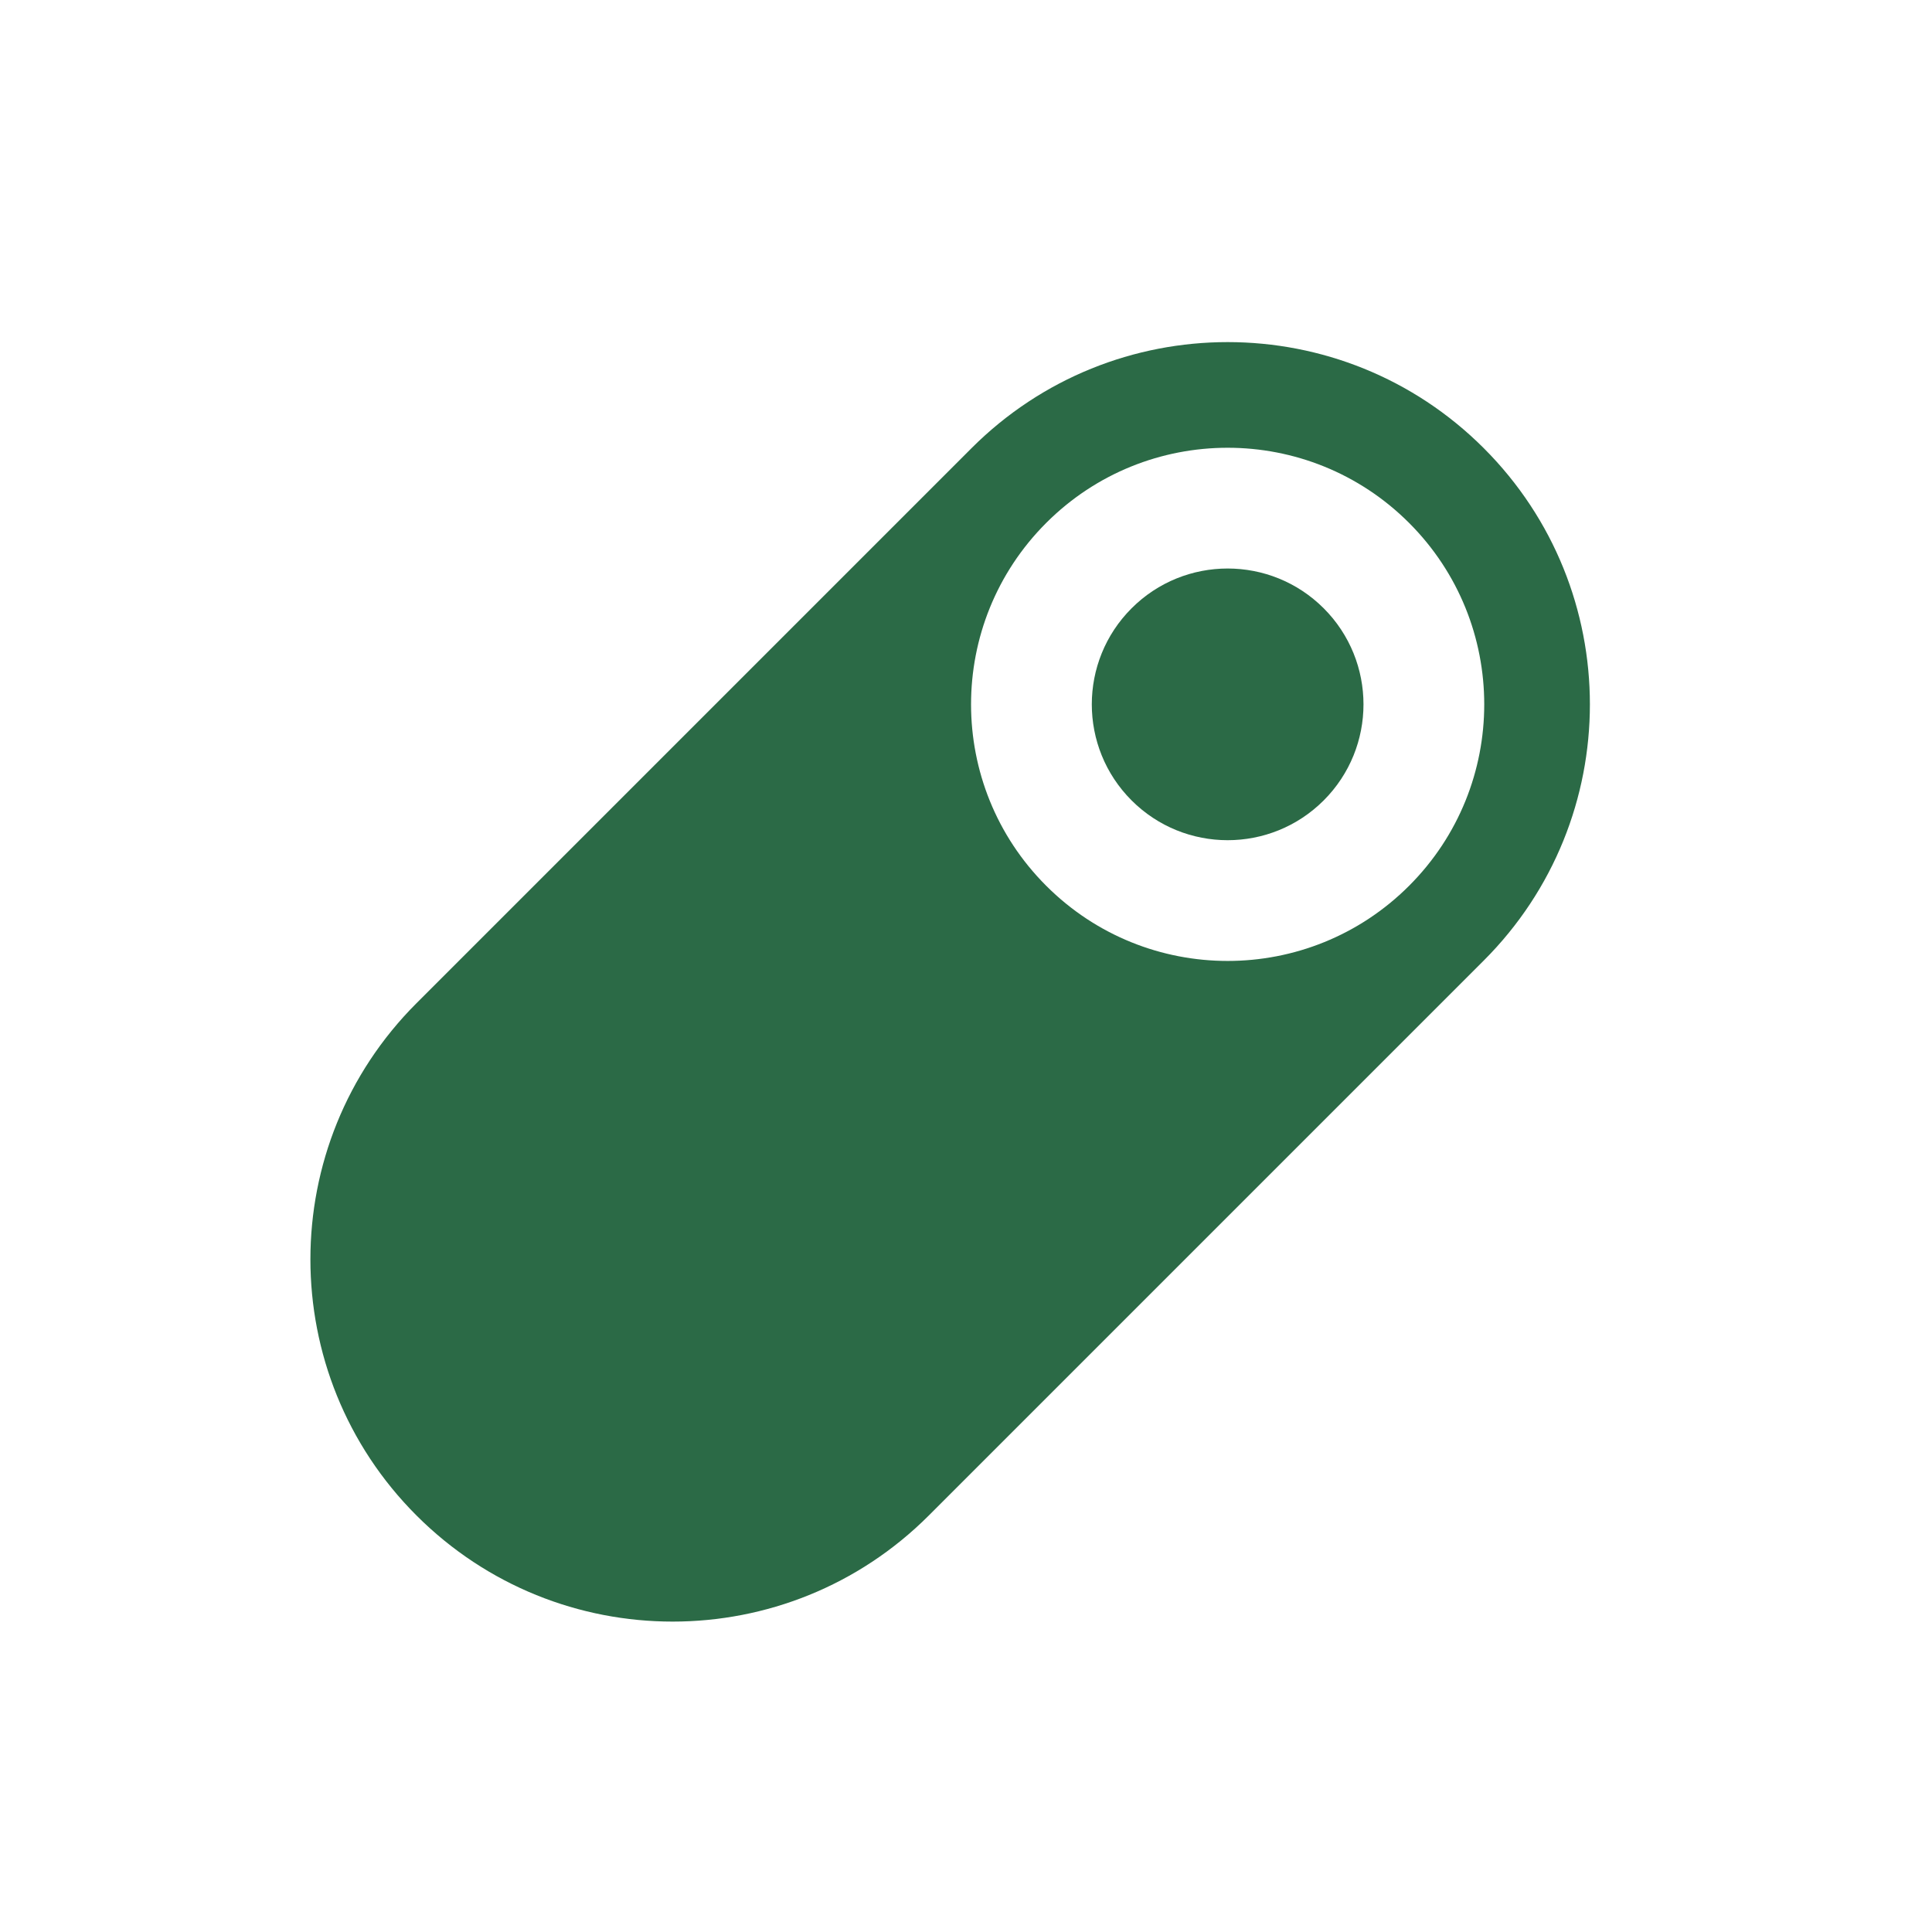
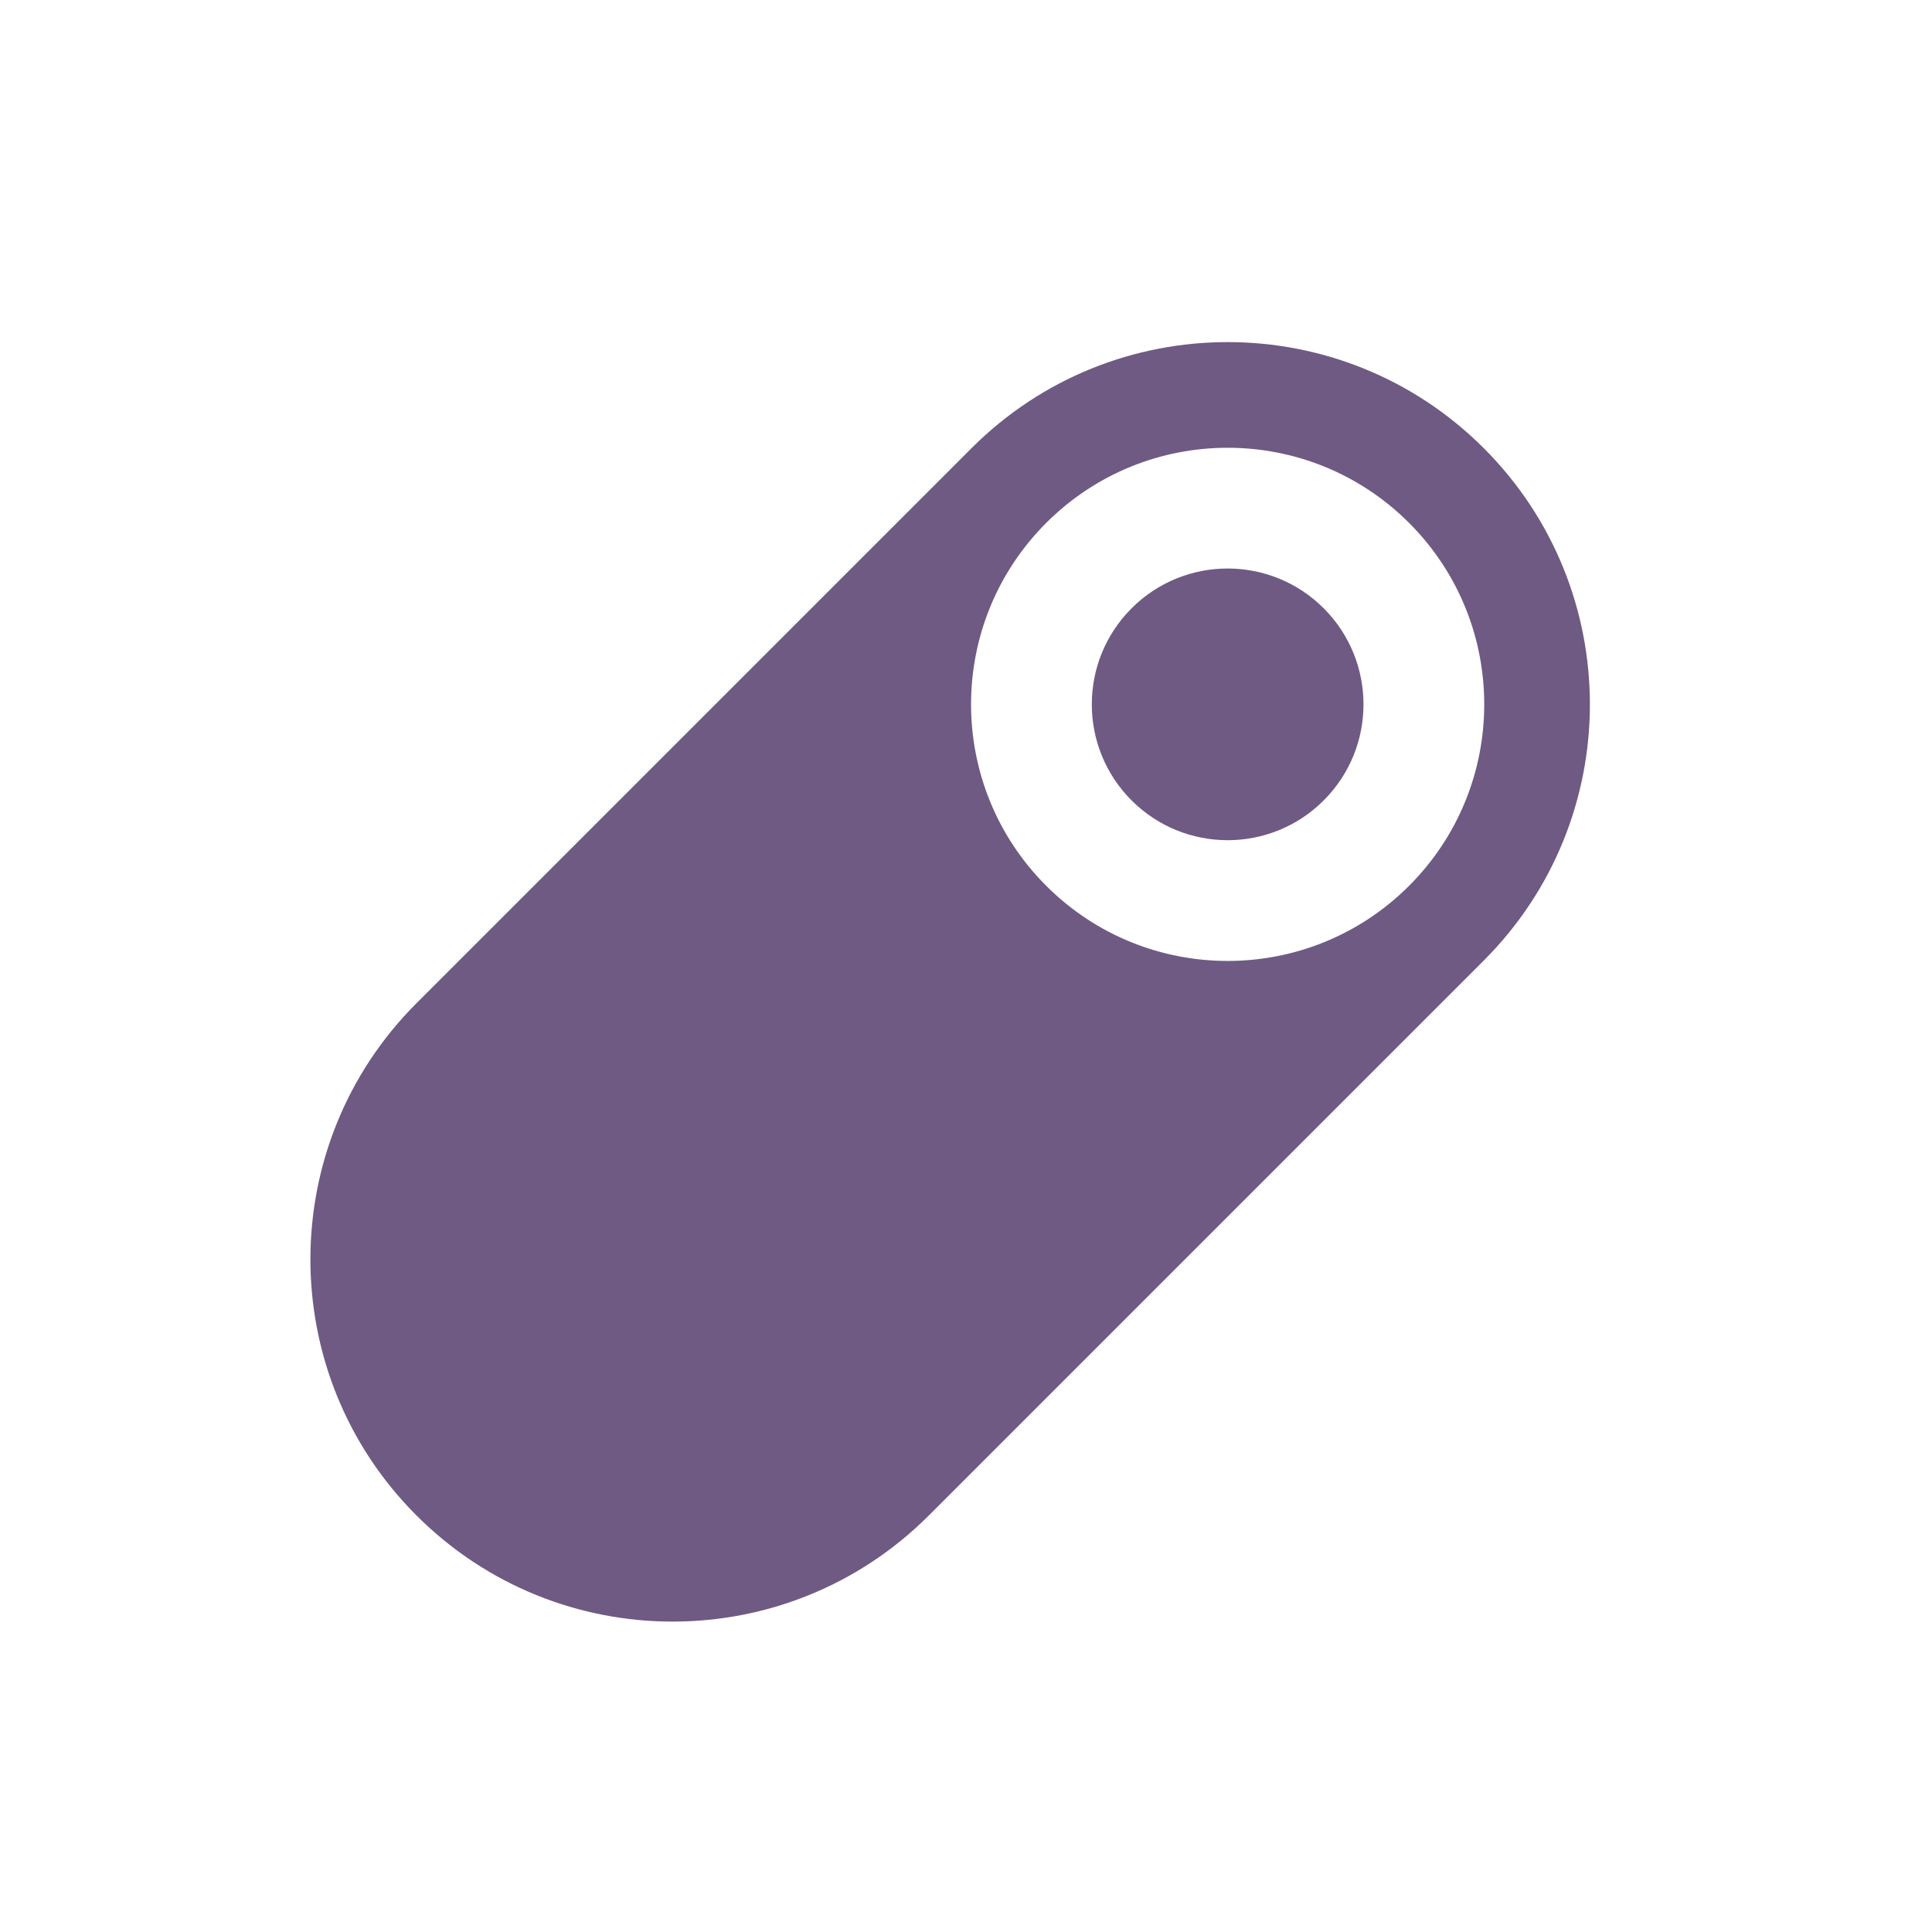
<svg xmlns="http://www.w3.org/2000/svg" viewBox="0 0 256 256">
  <g transform="translate(-2.1 2.1) rotate(-45 128 128)">
-     <path fill="#2B6A46" fill-rule="evenodd" d="M76,80 H180 A48,48 0 0 1 180,176 H76 A48,48 0 0 1 76,80 Z M180,94 A34,34 0 1 0 180,162 A34,34 0 1 0 180,94 Z" />
-     <path fill="#2B6A46" d="M162,128 A18,18 0 1 0 198,128 A18,18 0 1 0 162,128 Z" />
+     <path fill="#6E5A83" fill-rule="evenodd" d="M76,80 H180 A48,48 0 0 1 180,176 H76 A48,48 0 0 1 76,80 Z M180,94 A34,34 0 1 0 180,162 A34,34 0 1 0 180,94 Z" />
+     <path fill="#6E5A83" d="M162,128 A18,18 0 1 0 198,128 A18,18 0 1 0 162,128 Z" />
  </g>
</svg>
